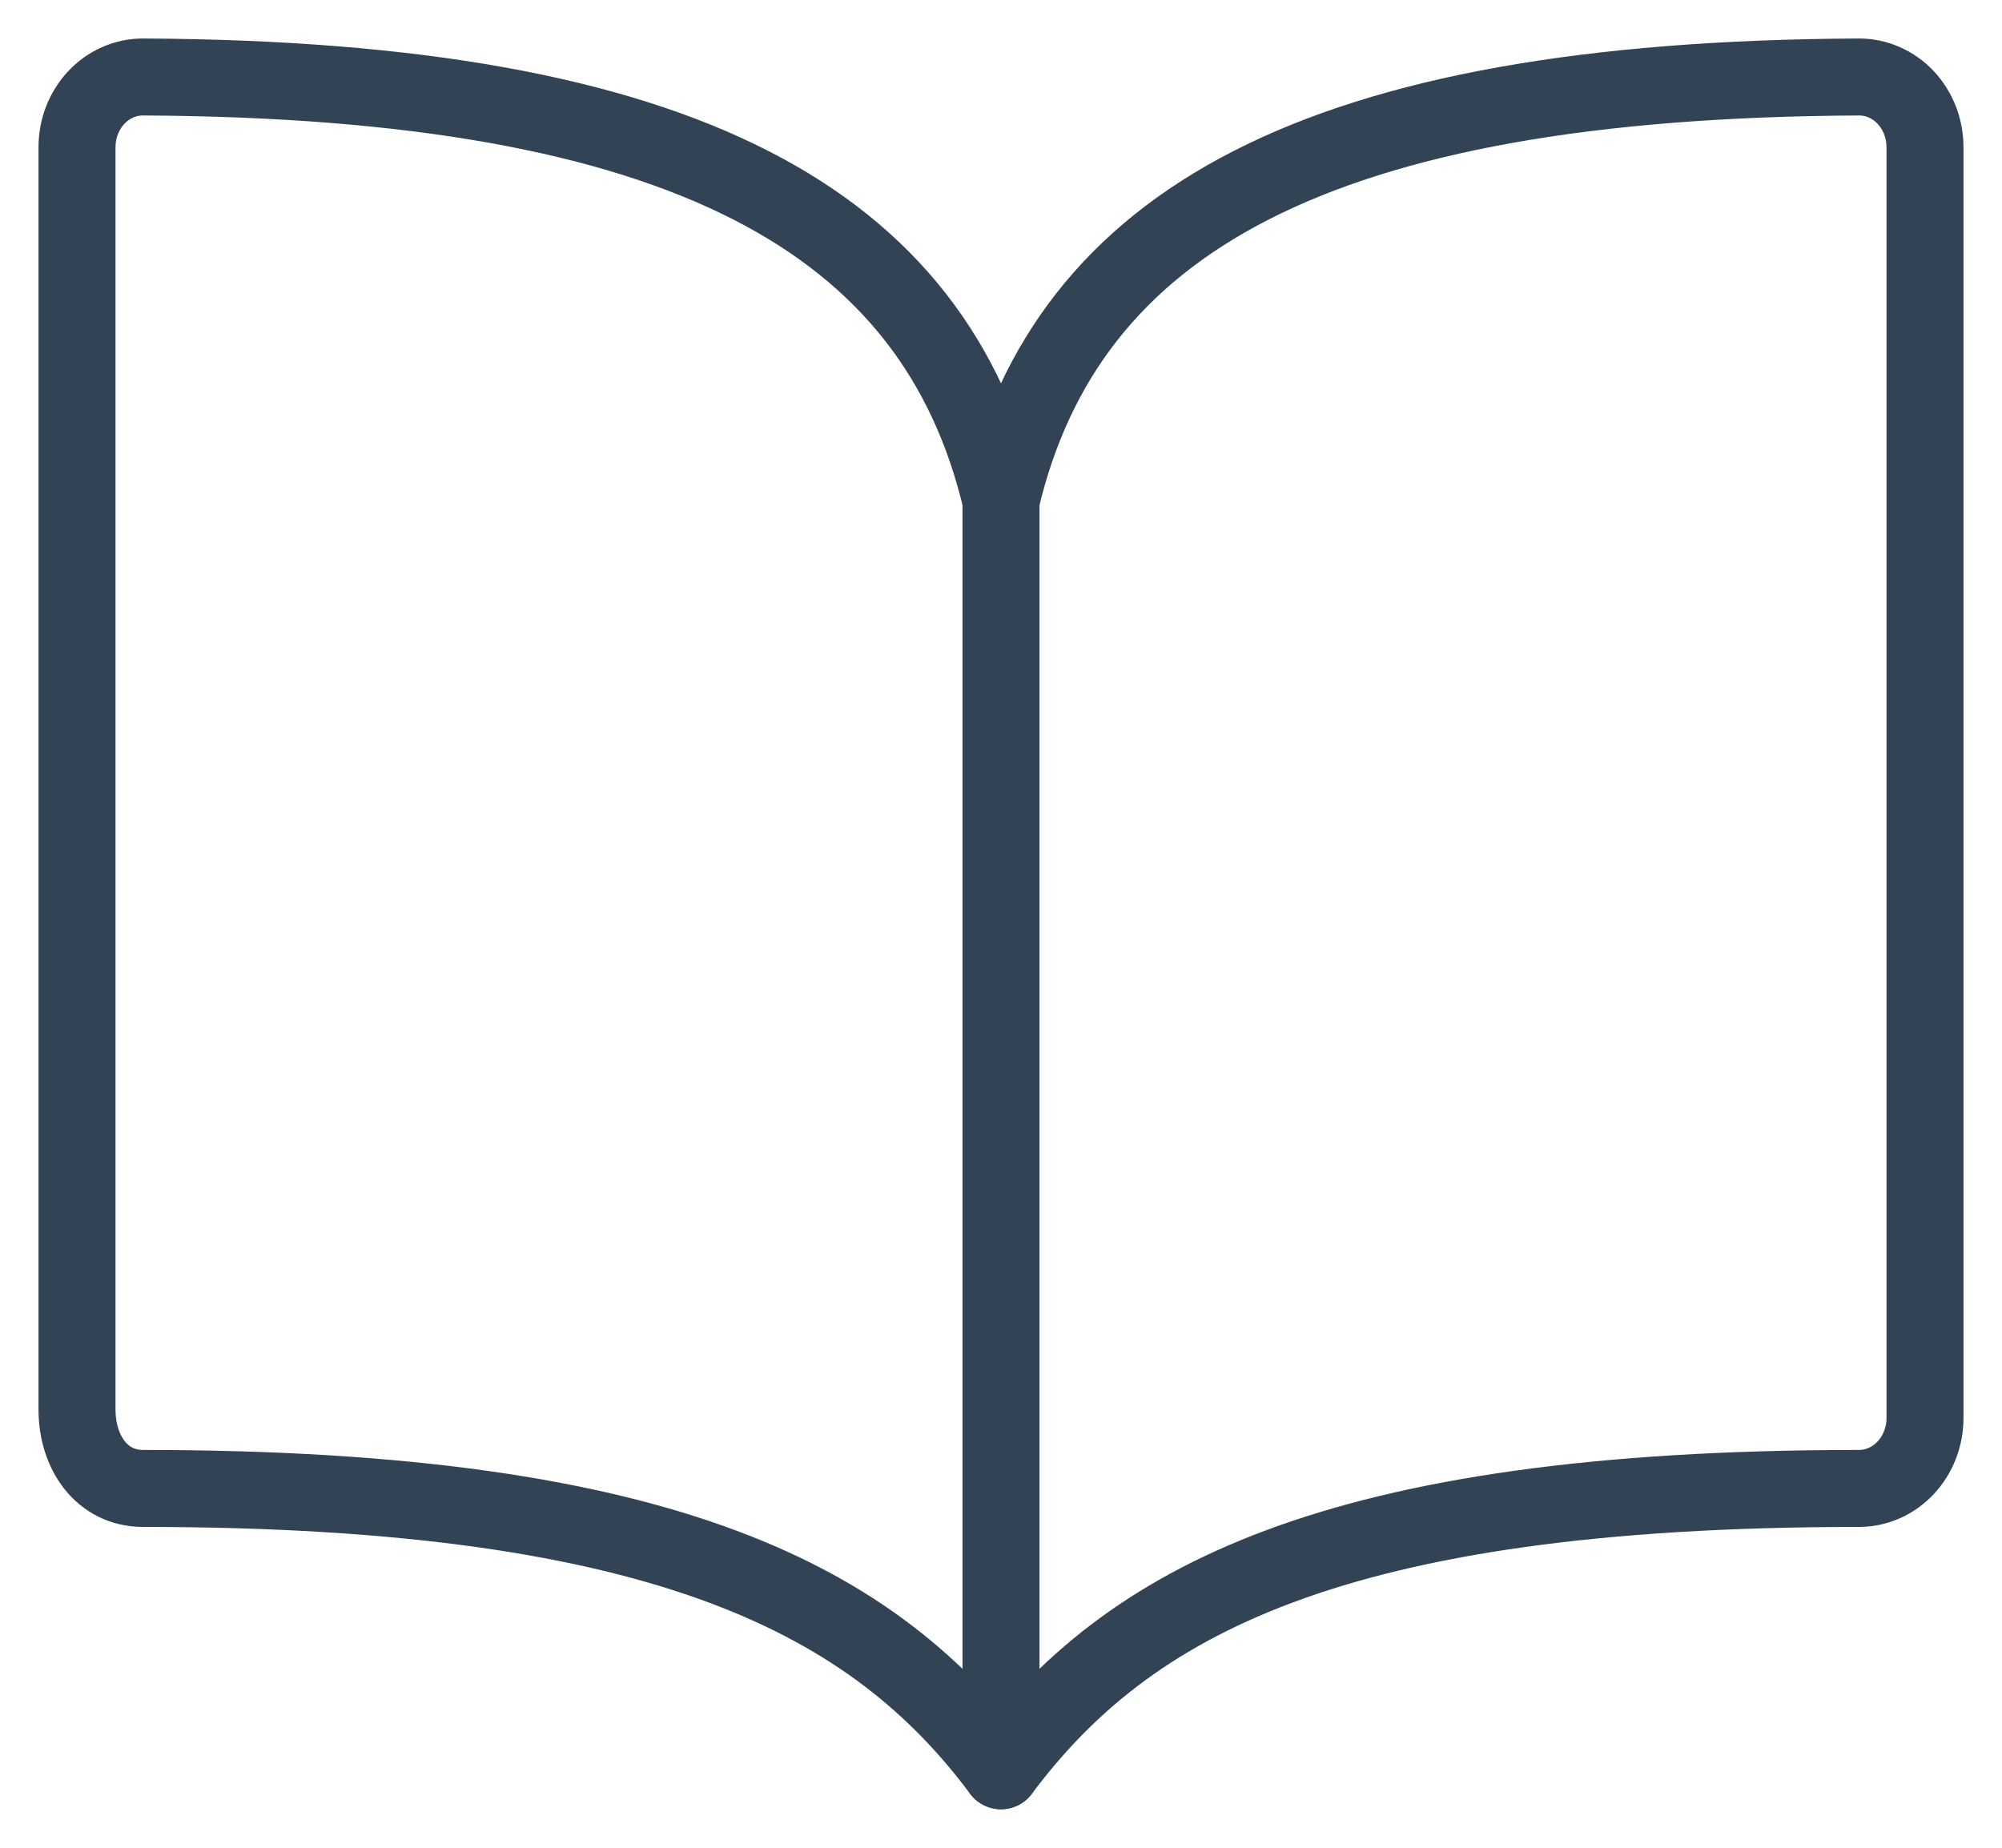
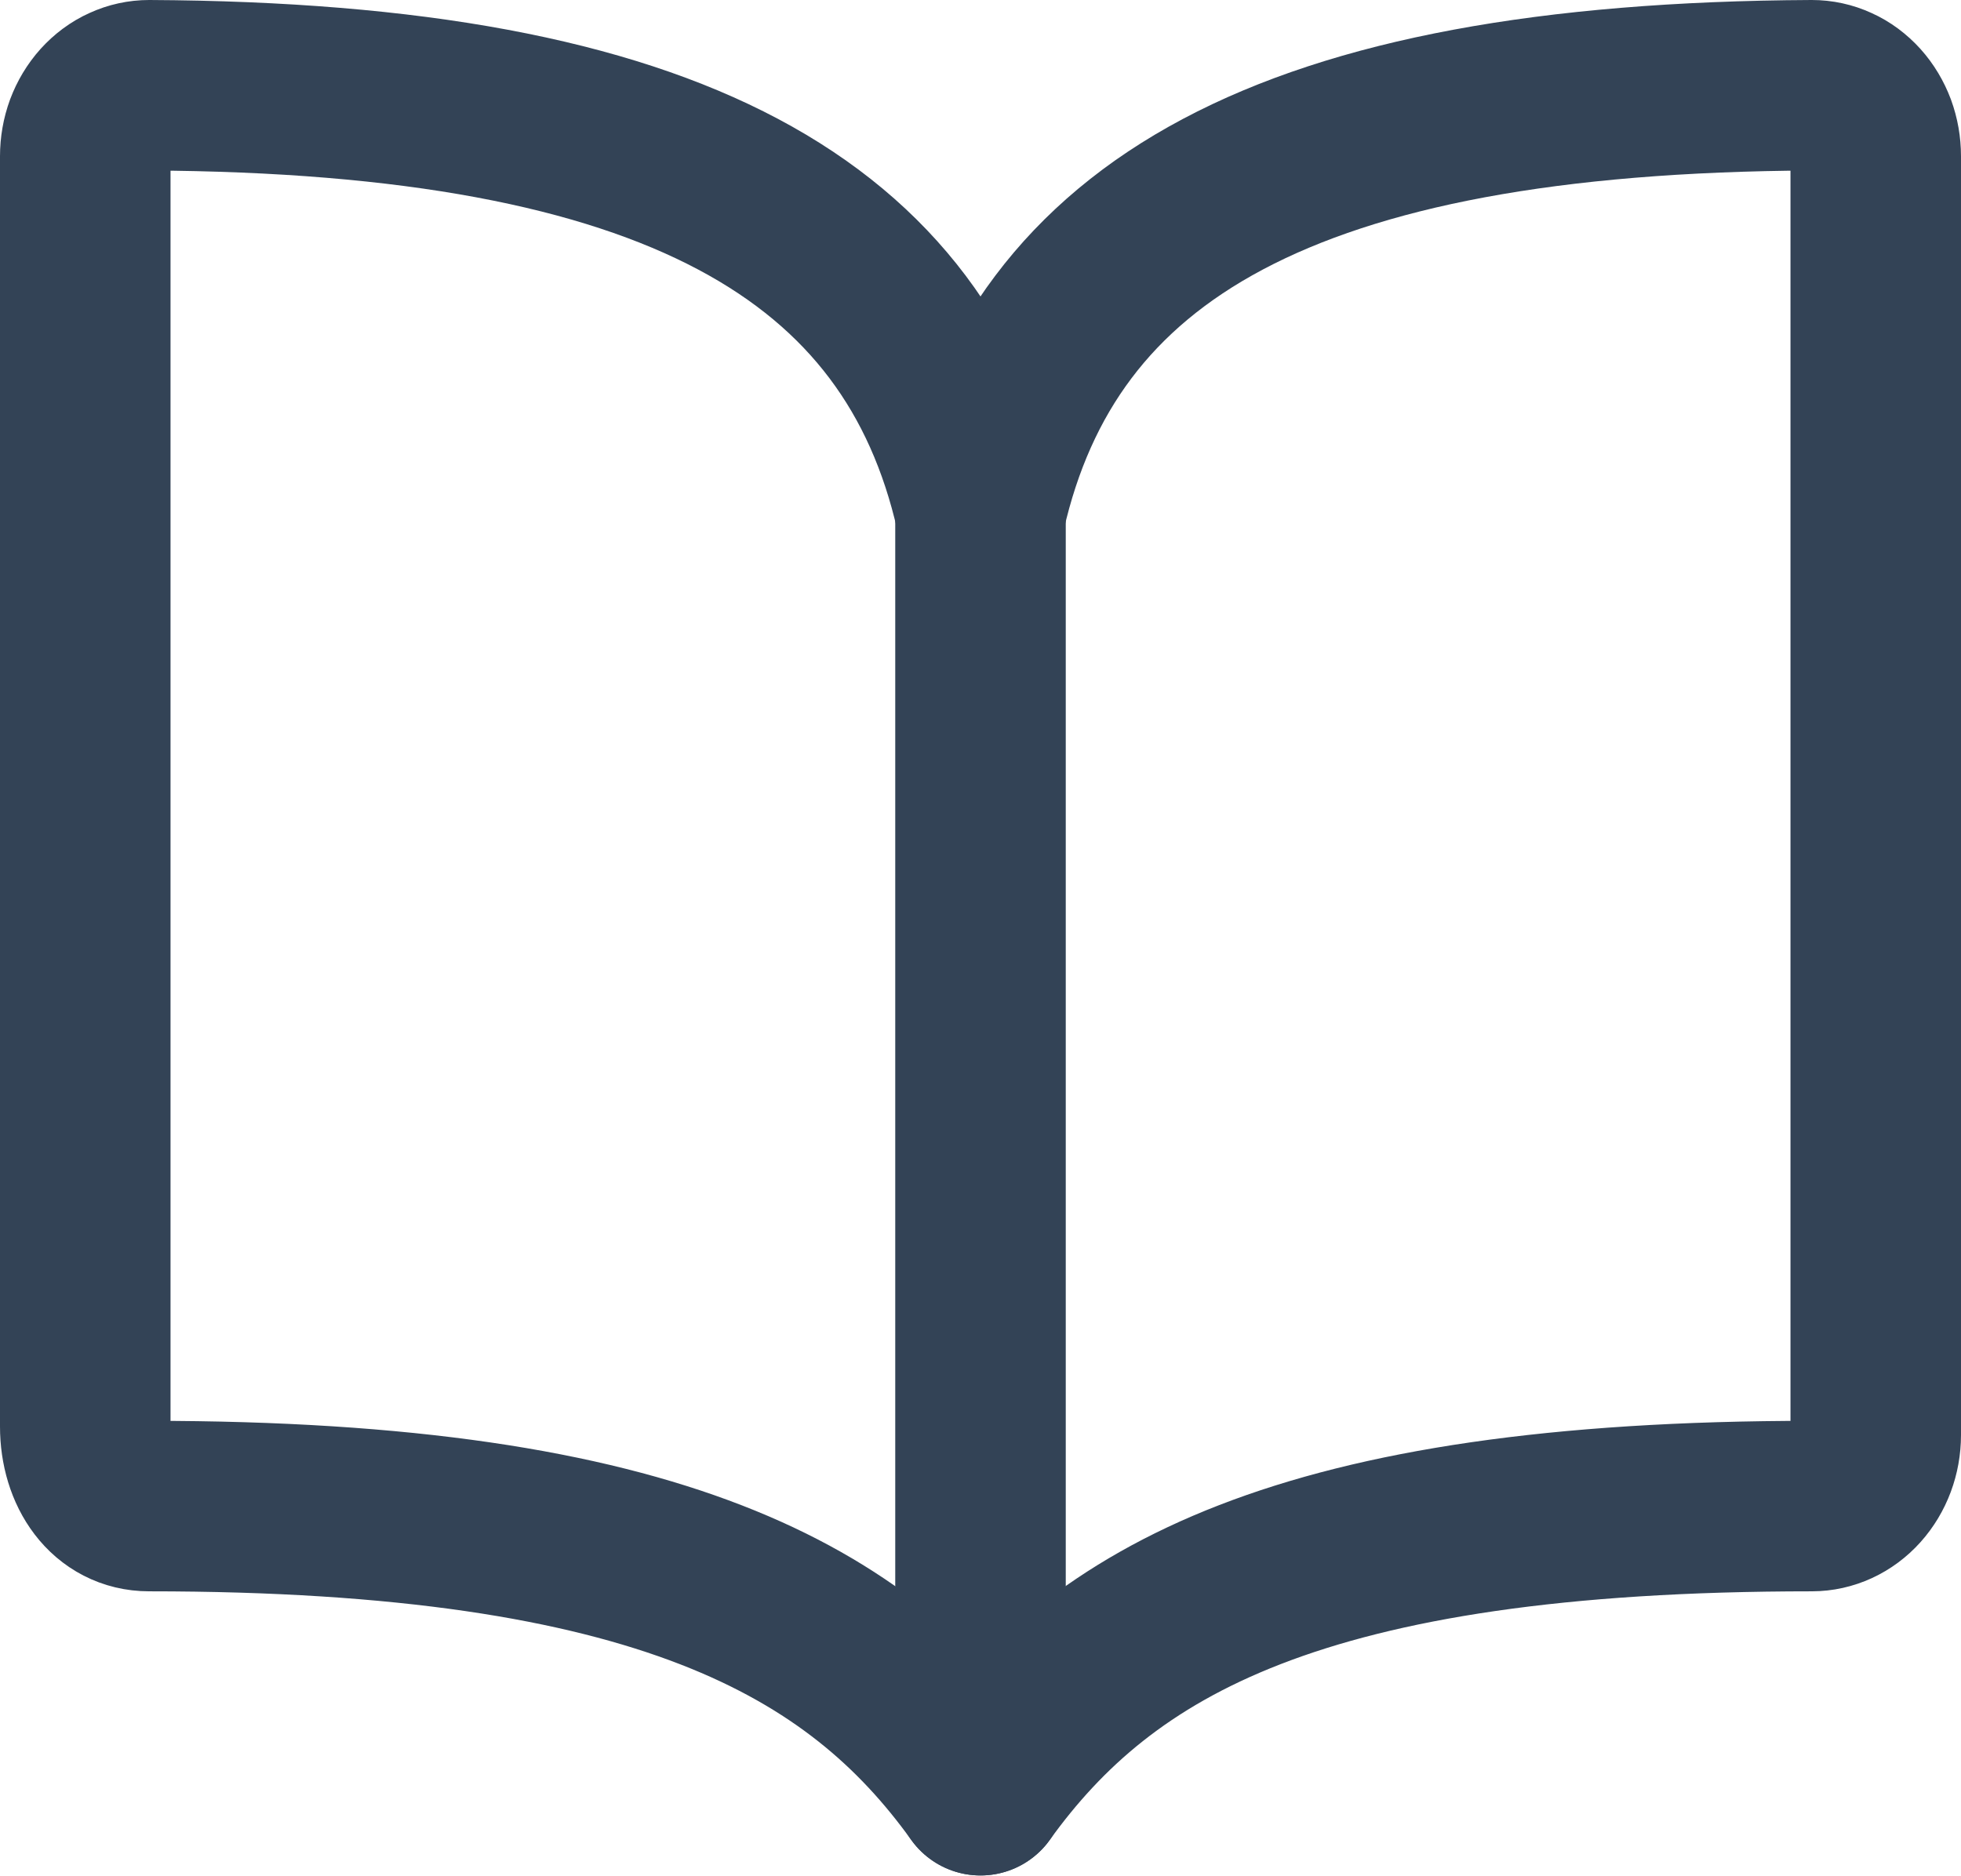
- <svg xmlns="http://www.w3.org/2000/svg" width="26" height="24" viewBox="0 0 26 24" fill="none">
-   <path d="M13 6.5C13.857 2.881 17.095 1.034 24.143 1C24.256 1 24.367 1.023 24.471 1.069C24.576 1.115 24.67 1.182 24.75 1.267C24.83 1.353 24.893 1.454 24.936 1.565C24.979 1.677 25 1.796 25 1.917V18.417C25 18.66 24.91 18.893 24.749 19.065C24.588 19.237 24.37 19.333 24.143 19.333C17.286 19.333 14.637 20.812 13 23C11.373 20.823 8.714 19.333 1.857 19.333C1.328 19.333 1 18.872 1 18.306V1.917C1 1.796 1.021 1.677 1.064 1.565C1.107 1.454 1.17 1.353 1.25 1.267C1.33 1.182 1.424 1.115 1.529 1.069C1.633 1.023 1.744 1 1.857 1C8.906 1.034 12.143 2.881 13 6.5Z" stroke="#334356" stroke-linecap="round" stroke-linejoin="round" />
-   <path d="M13 6.5V23" stroke="#334356" stroke-linecap="round" stroke-linejoin="round" />
+ <svg xmlns="http://www.w3.org/2000/svg" width="23" height="22" viewBox="0 0 23 22" fill="none">
+   <path d="M11.5 6C12.25 2.71 15.083 1.031 21.25 1C21.349 1 21.446 1.021 21.537 1.063C21.629 1.104 21.711 1.166 21.781 1.243C21.851 1.321 21.906 1.413 21.944 1.514C21.981 1.615 22 1.724 22 1.833V16.833C22 17.054 21.921 17.266 21.78 17.423C21.64 17.579 21.449 17.667 21.25 17.667C15.25 17.667 12.932 19.011 11.5 21C10.076 19.021 7.75 17.667 1.75 17.667C1.287 17.667 1 17.247 1 16.733V1.833C1 1.724 1.019 1.615 1.056 1.514C1.094 1.413 1.149 1.321 1.219 1.243C1.289 1.166 1.371 1.104 1.463 1.063C1.554 1.021 1.651 1 1.75 1C7.917 1.031 10.75 2.71 11.5 6Z" stroke="#334356" stroke-width="2" stroke-linecap="round" stroke-linejoin="round" />
+   <path d="M11.5 6V21" stroke="#334356" stroke-width="2" stroke-linecap="round" stroke-linejoin="round" />
</svg>
